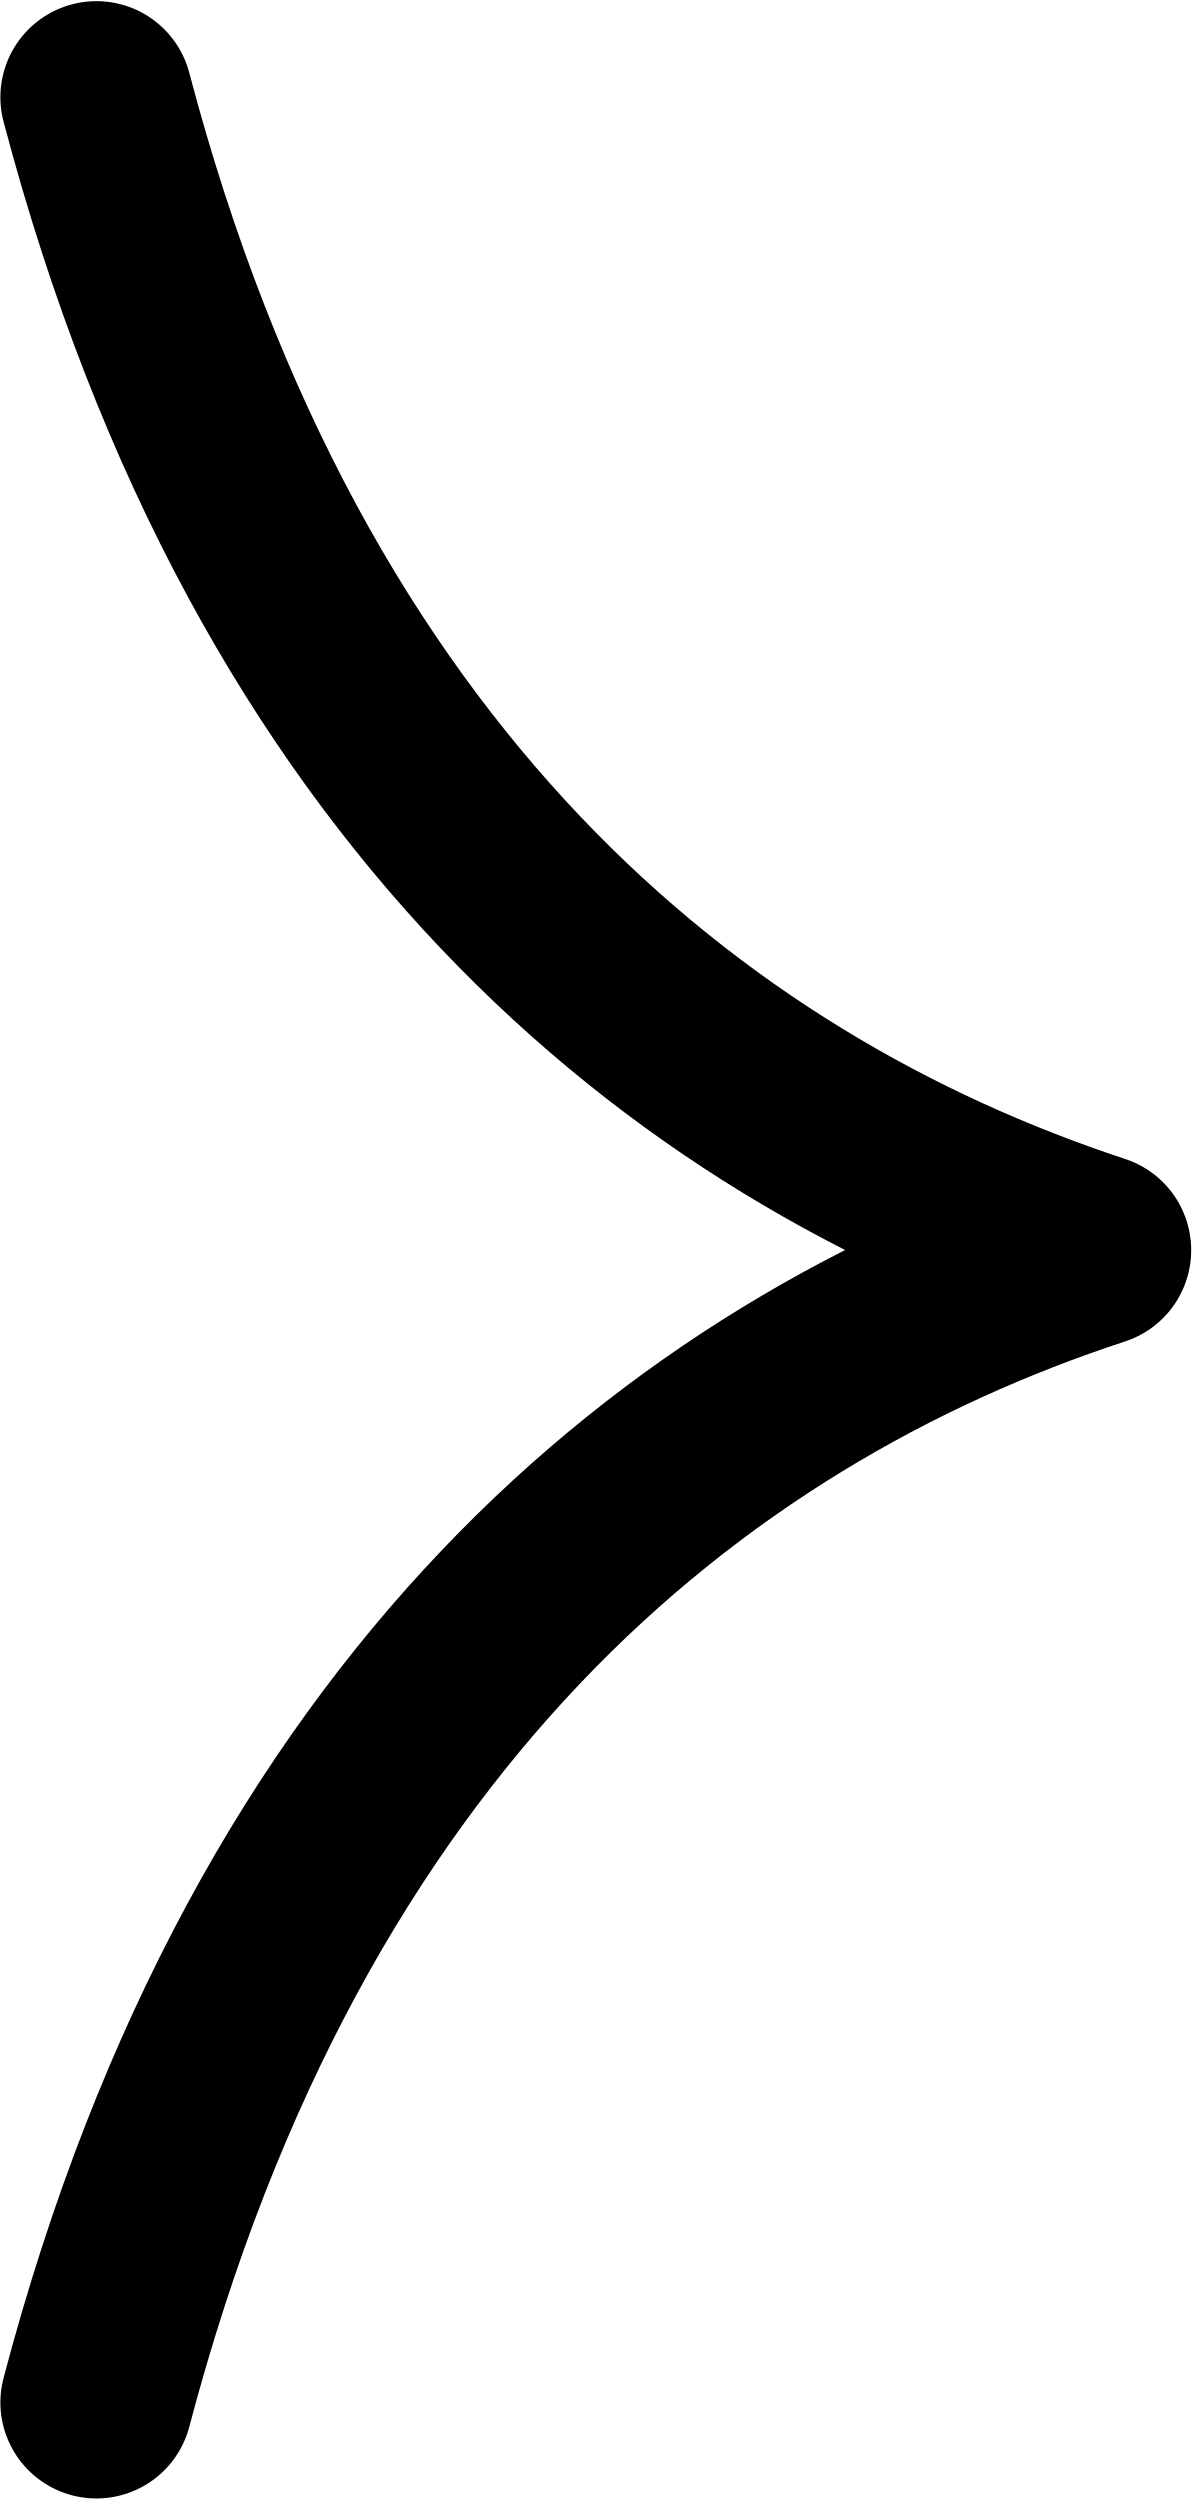
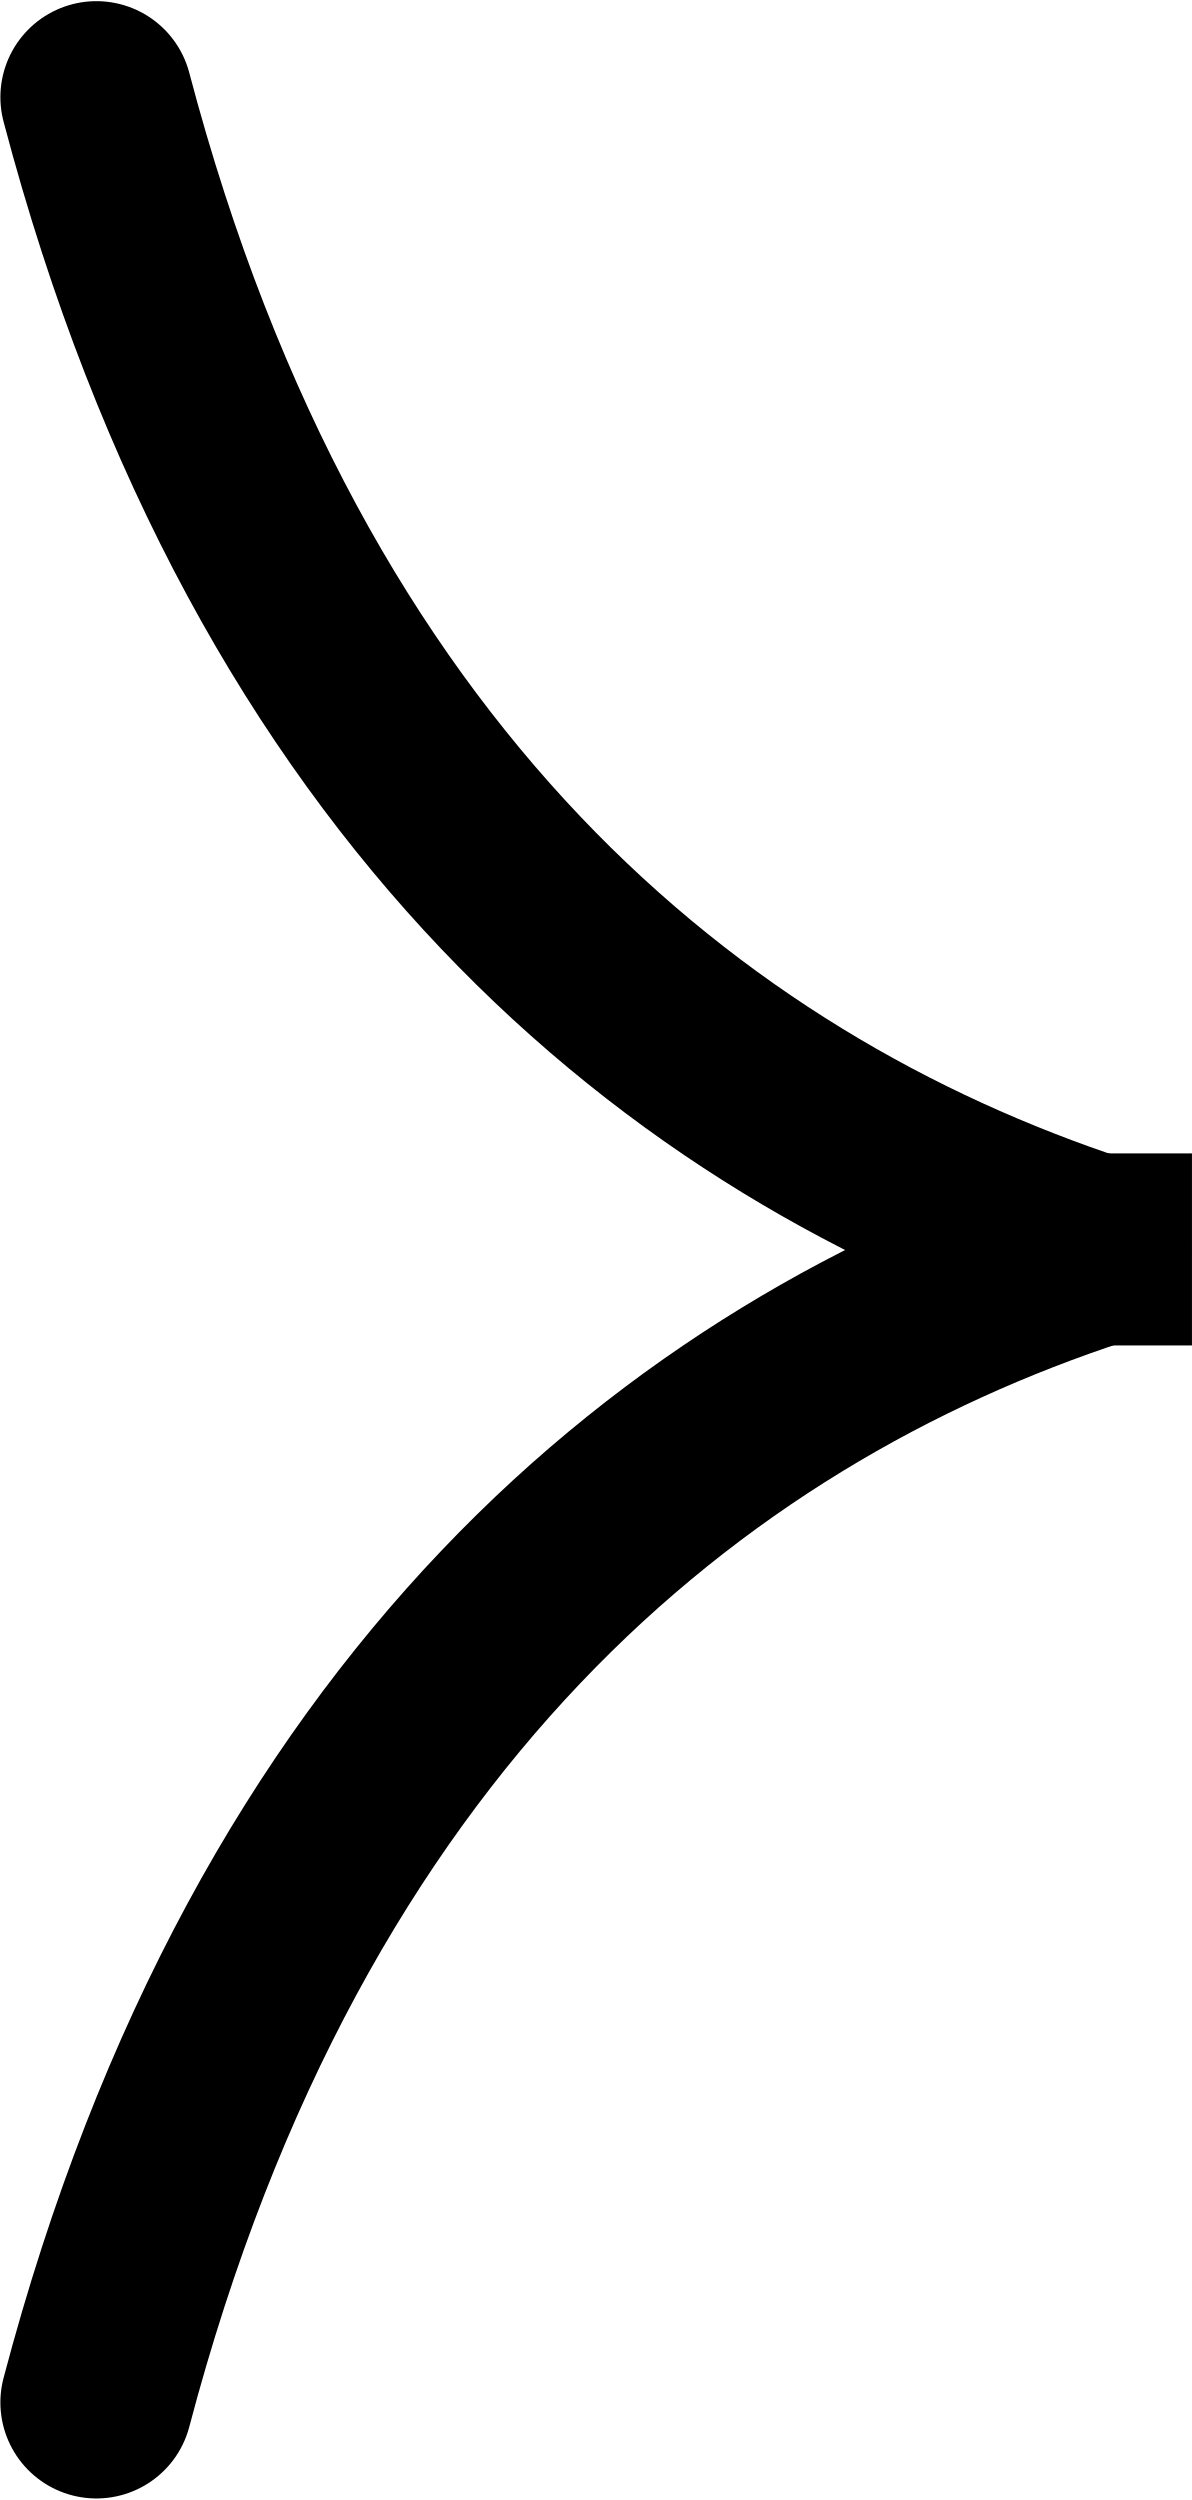
<svg xmlns="http://www.w3.org/2000/svg" width="3.089" height="6.483">
-   <path fill="none" stroke="#000" stroke-width=".498" stroke-miterlimit="10" d="M.25.252c.473 1.794 1.528 2.64 2.59 2.99C1.778 3.59.723 4.436.25 6.23" stroke-linecap="round" stroke-linejoin="round" />
+   <g fill="none" stroke="#000" stroke-width=".498" stroke-miterlimit="10">
+     <path d="M.25.252c.473 1.794 1.528 2.64 2.59 2.99C1.778 3.59.723 4.436.25 6.23" stroke-linecap="round" stroke-linejoin="round" />
+     <path d="M2.338 3.24h.753" />
+   </g>
</svg>
